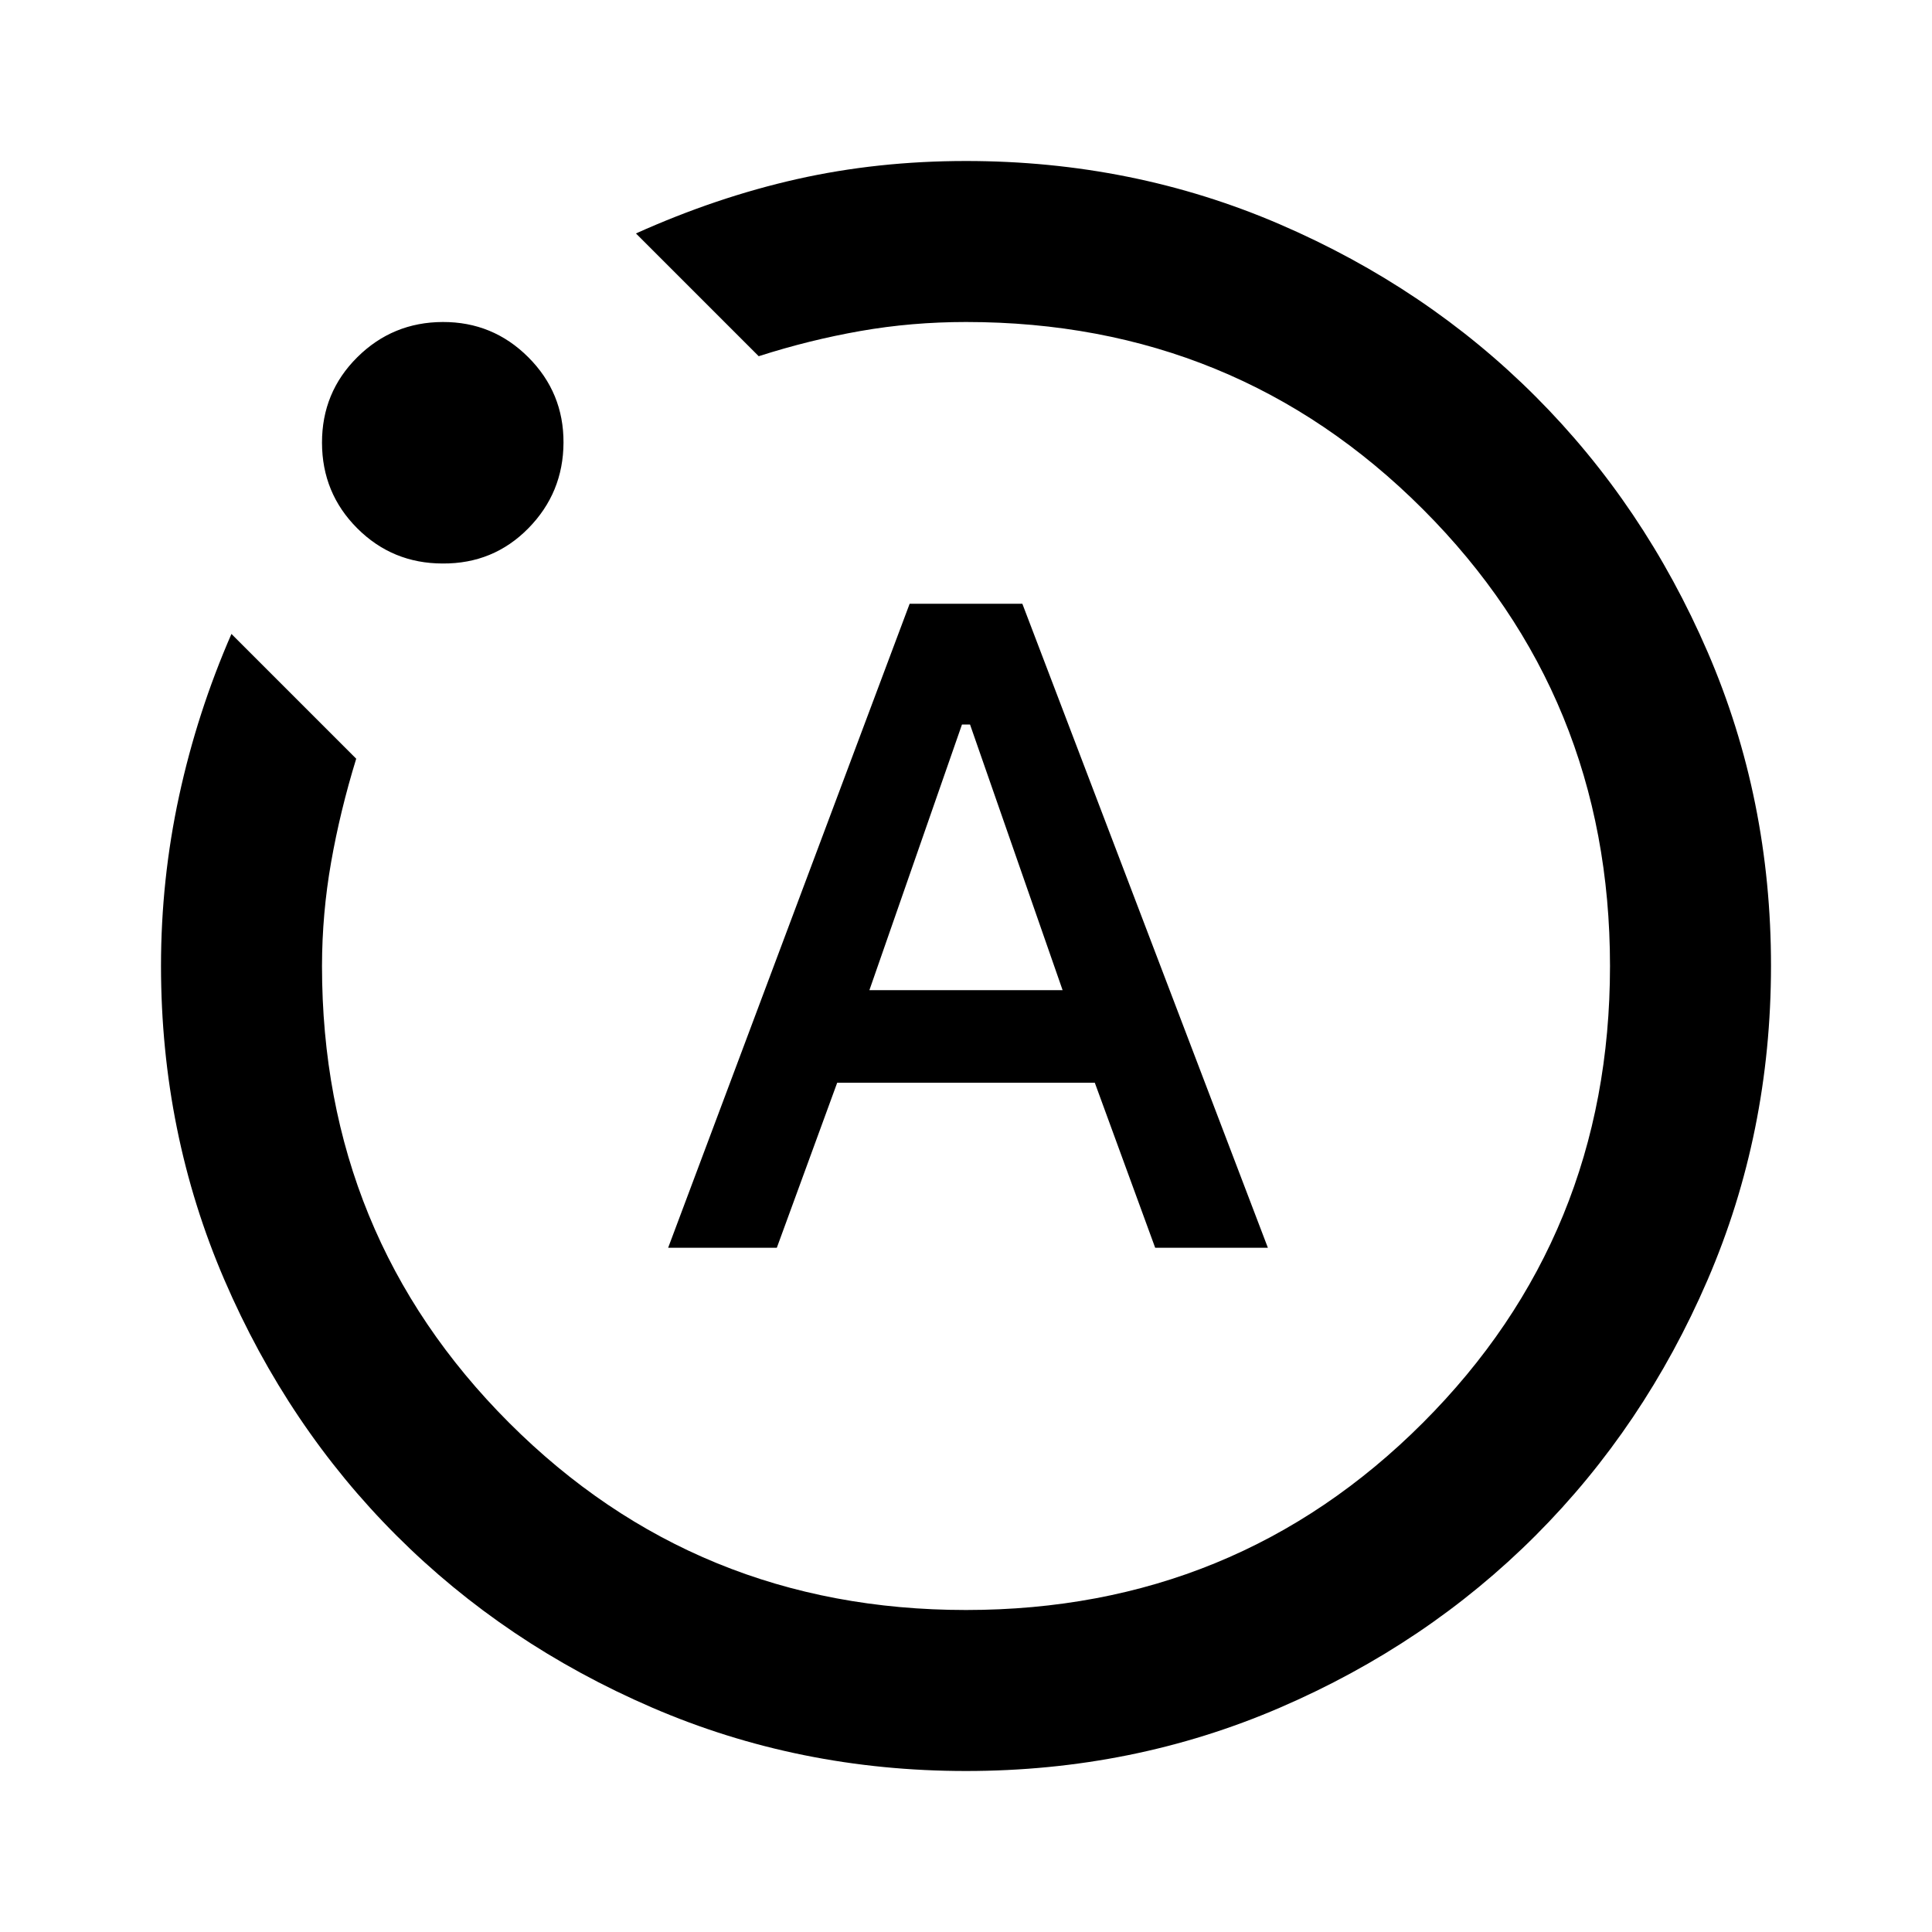
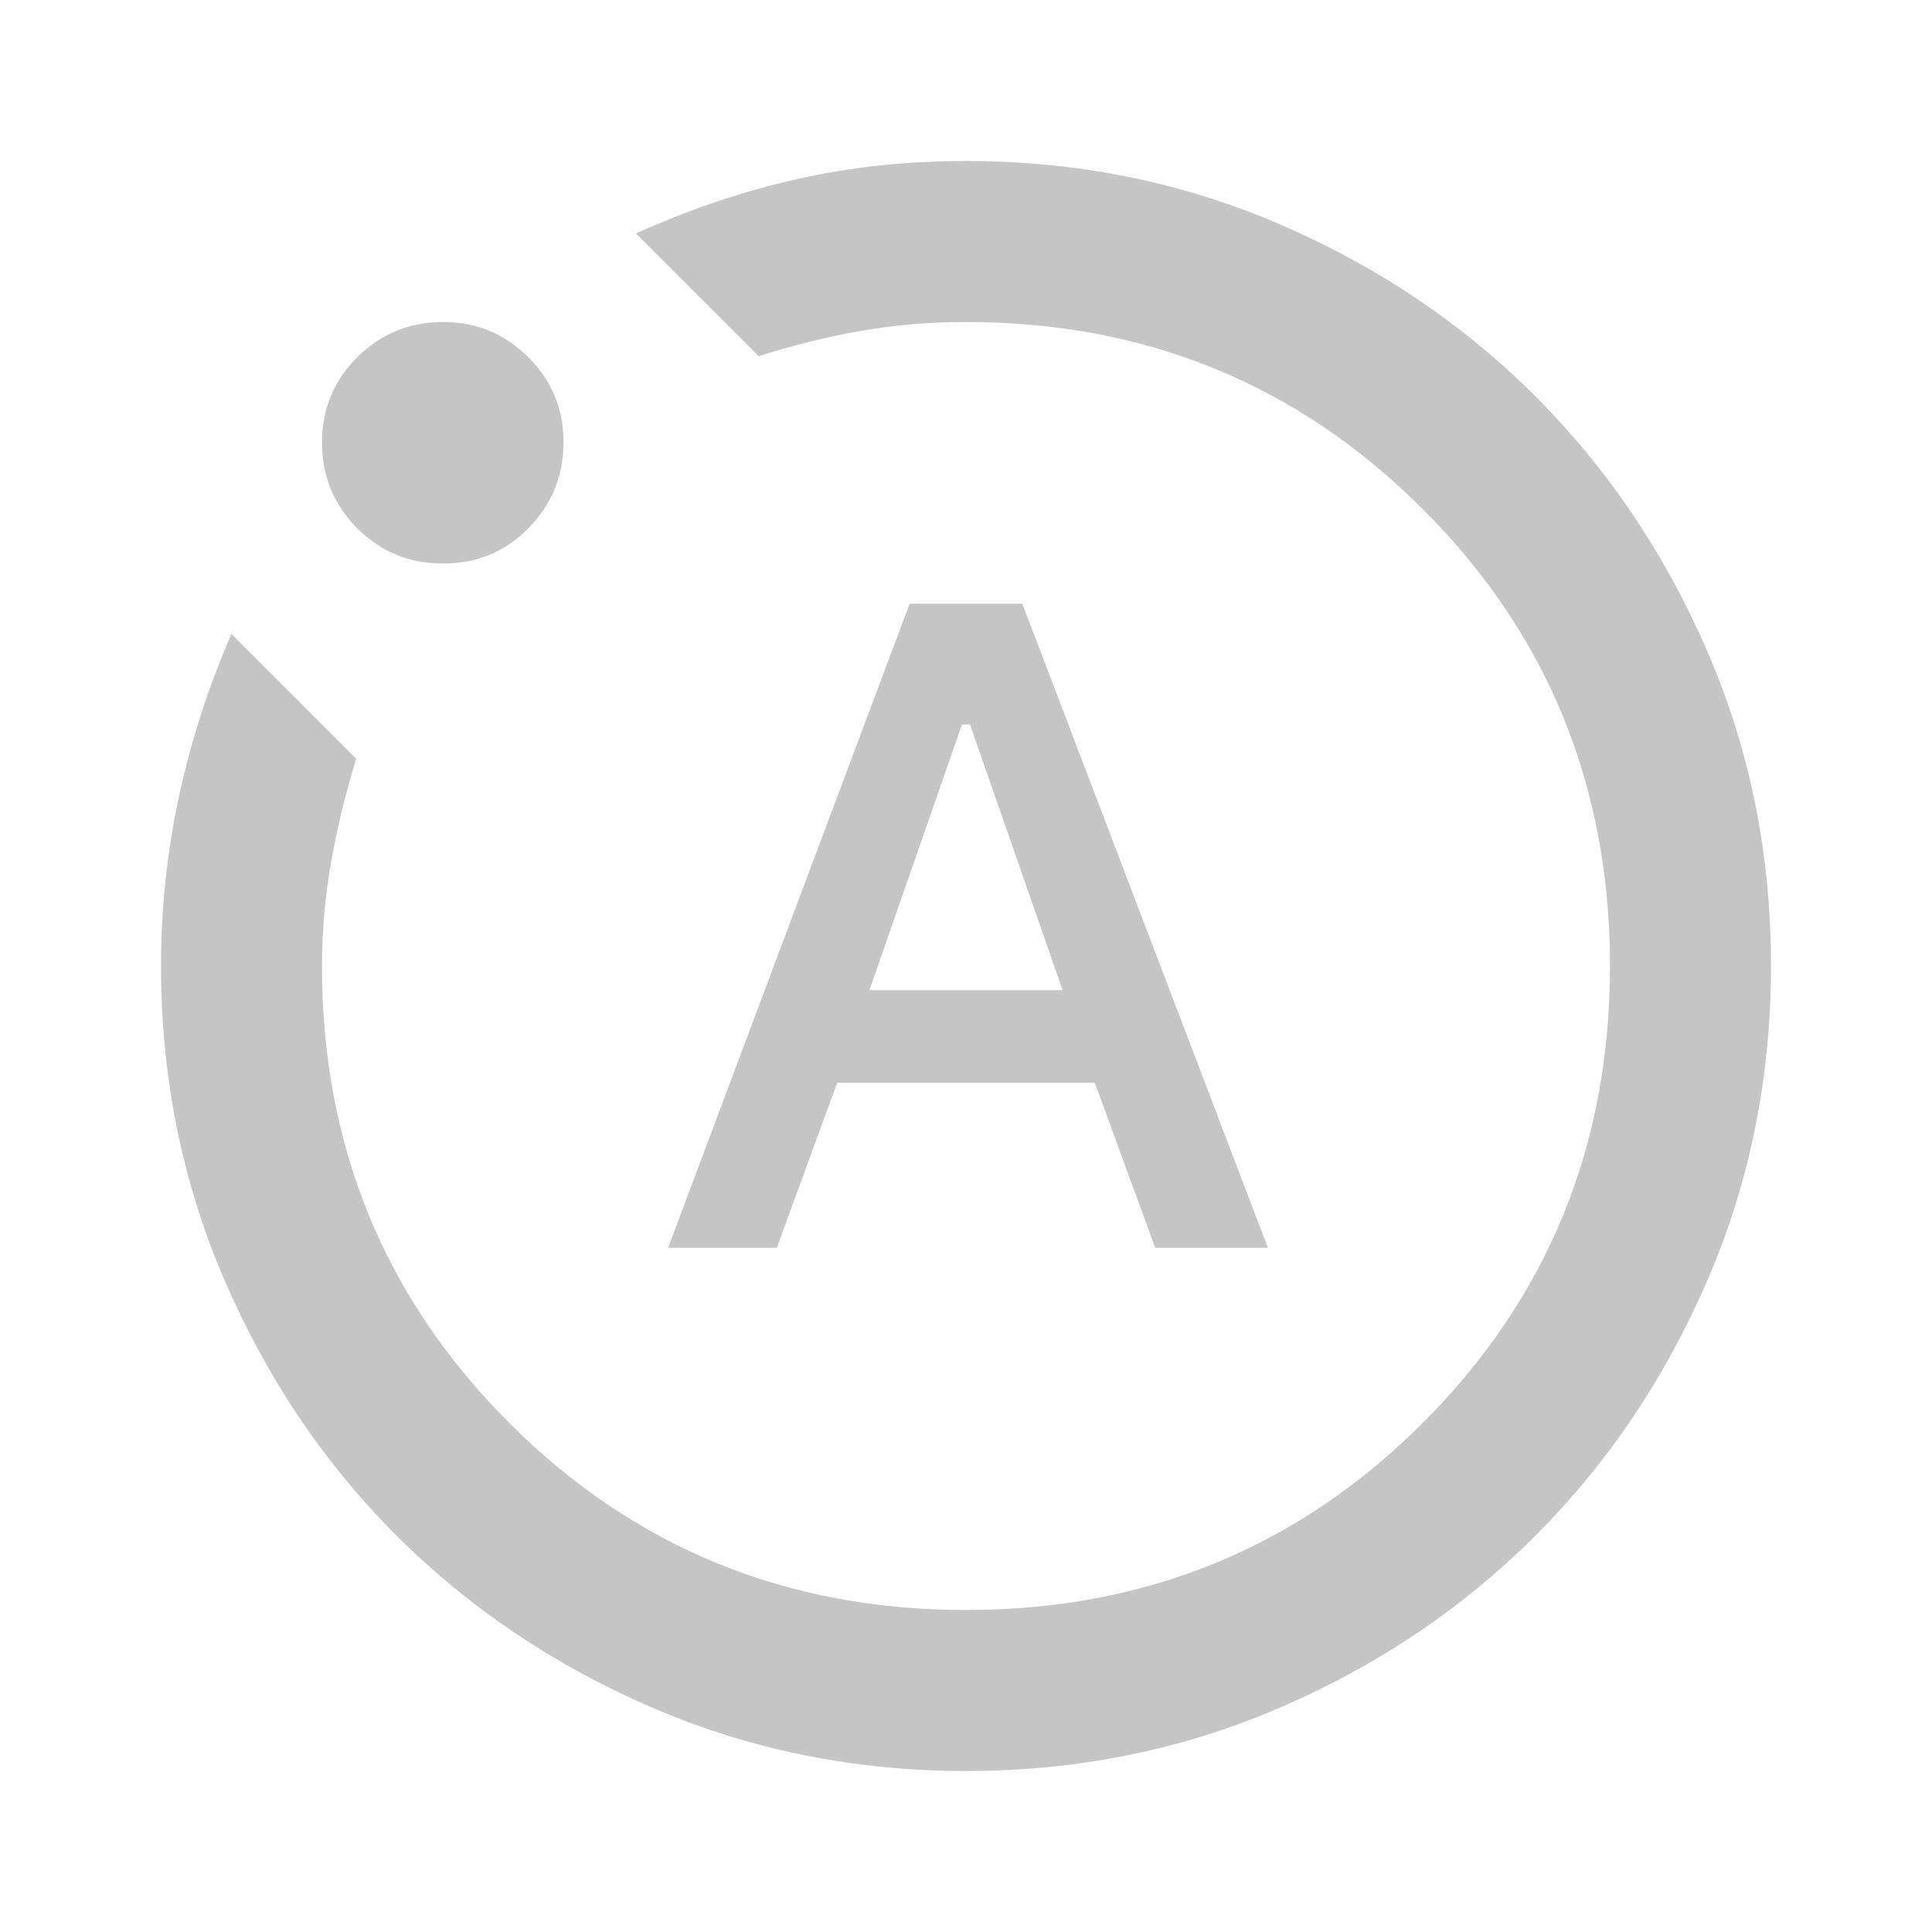
<svg xmlns="http://www.w3.org/2000/svg" width="24" height="24" viewBox="0 0 24 24">
-   <path fill="currentColor" d="M8.3 15.5h1.35l.75-2.05h3.2l.75 2.05h1.4l-3.05-8h-1.4zm2.5-3.2L11.95 9h.1l1.15 3.3zM12 22q-2.075 0-3.9-.788t-3.175-2.137T2.788 15.9T2 12q0-1.075.225-2.113t.65-2.012l1.55 1.55q-.2.65-.312 1.287T4 12q0 3.35 2.325 5.675T12 20t5.675-2.325T20 12t-2.325-5.675T12 4q-.675 0-1.312.112t-1.263.313L7.9 2.9q1-.45 2-.675T12 2q2.075 0 3.9.787t3.175 2.138T21.213 8.1T22 12t-.788 3.9t-2.137 3.175t-3.175 2.138T12 22M5.5 7q-.625 0-1.062-.437T4 5.5t.438-1.062T5.5 4t1.063.438T7 5.5t-.437 1.063T5.5 7m6.5 5" />
+   <path fill="#c5c5c5" d="M8.3 15.5h1.35l.75-2.05h3.2l.75 2.05h1.4l-3.05-8h-1.4zm2.5-3.2L11.95 9h.1l1.15 3.3zM12 22q-2.075 0-3.9-.788t-3.175-2.137T2.788 15.9T2 12q0-1.075.225-2.113t.65-2.012l1.55 1.55q-.2.65-.312 1.287T4 12q0 3.35 2.325 5.675T12 20t5.675-2.325T20 12t-2.325-5.675T12 4q-.675 0-1.312.112t-1.263.313L7.9 2.9q1-.45 2-.675T12 2q2.075 0 3.9.787t3.175 2.138T21.213 8.1T22 12t-.788 3.9t-2.137 3.175t-3.175 2.138T12 22M5.5 7q-.625 0-1.062-.437T4 5.5t.438-1.062T5.5 4t1.063.438T7 5.5t-.437 1.063T5.5 7m6.5 5" />
</svg>
